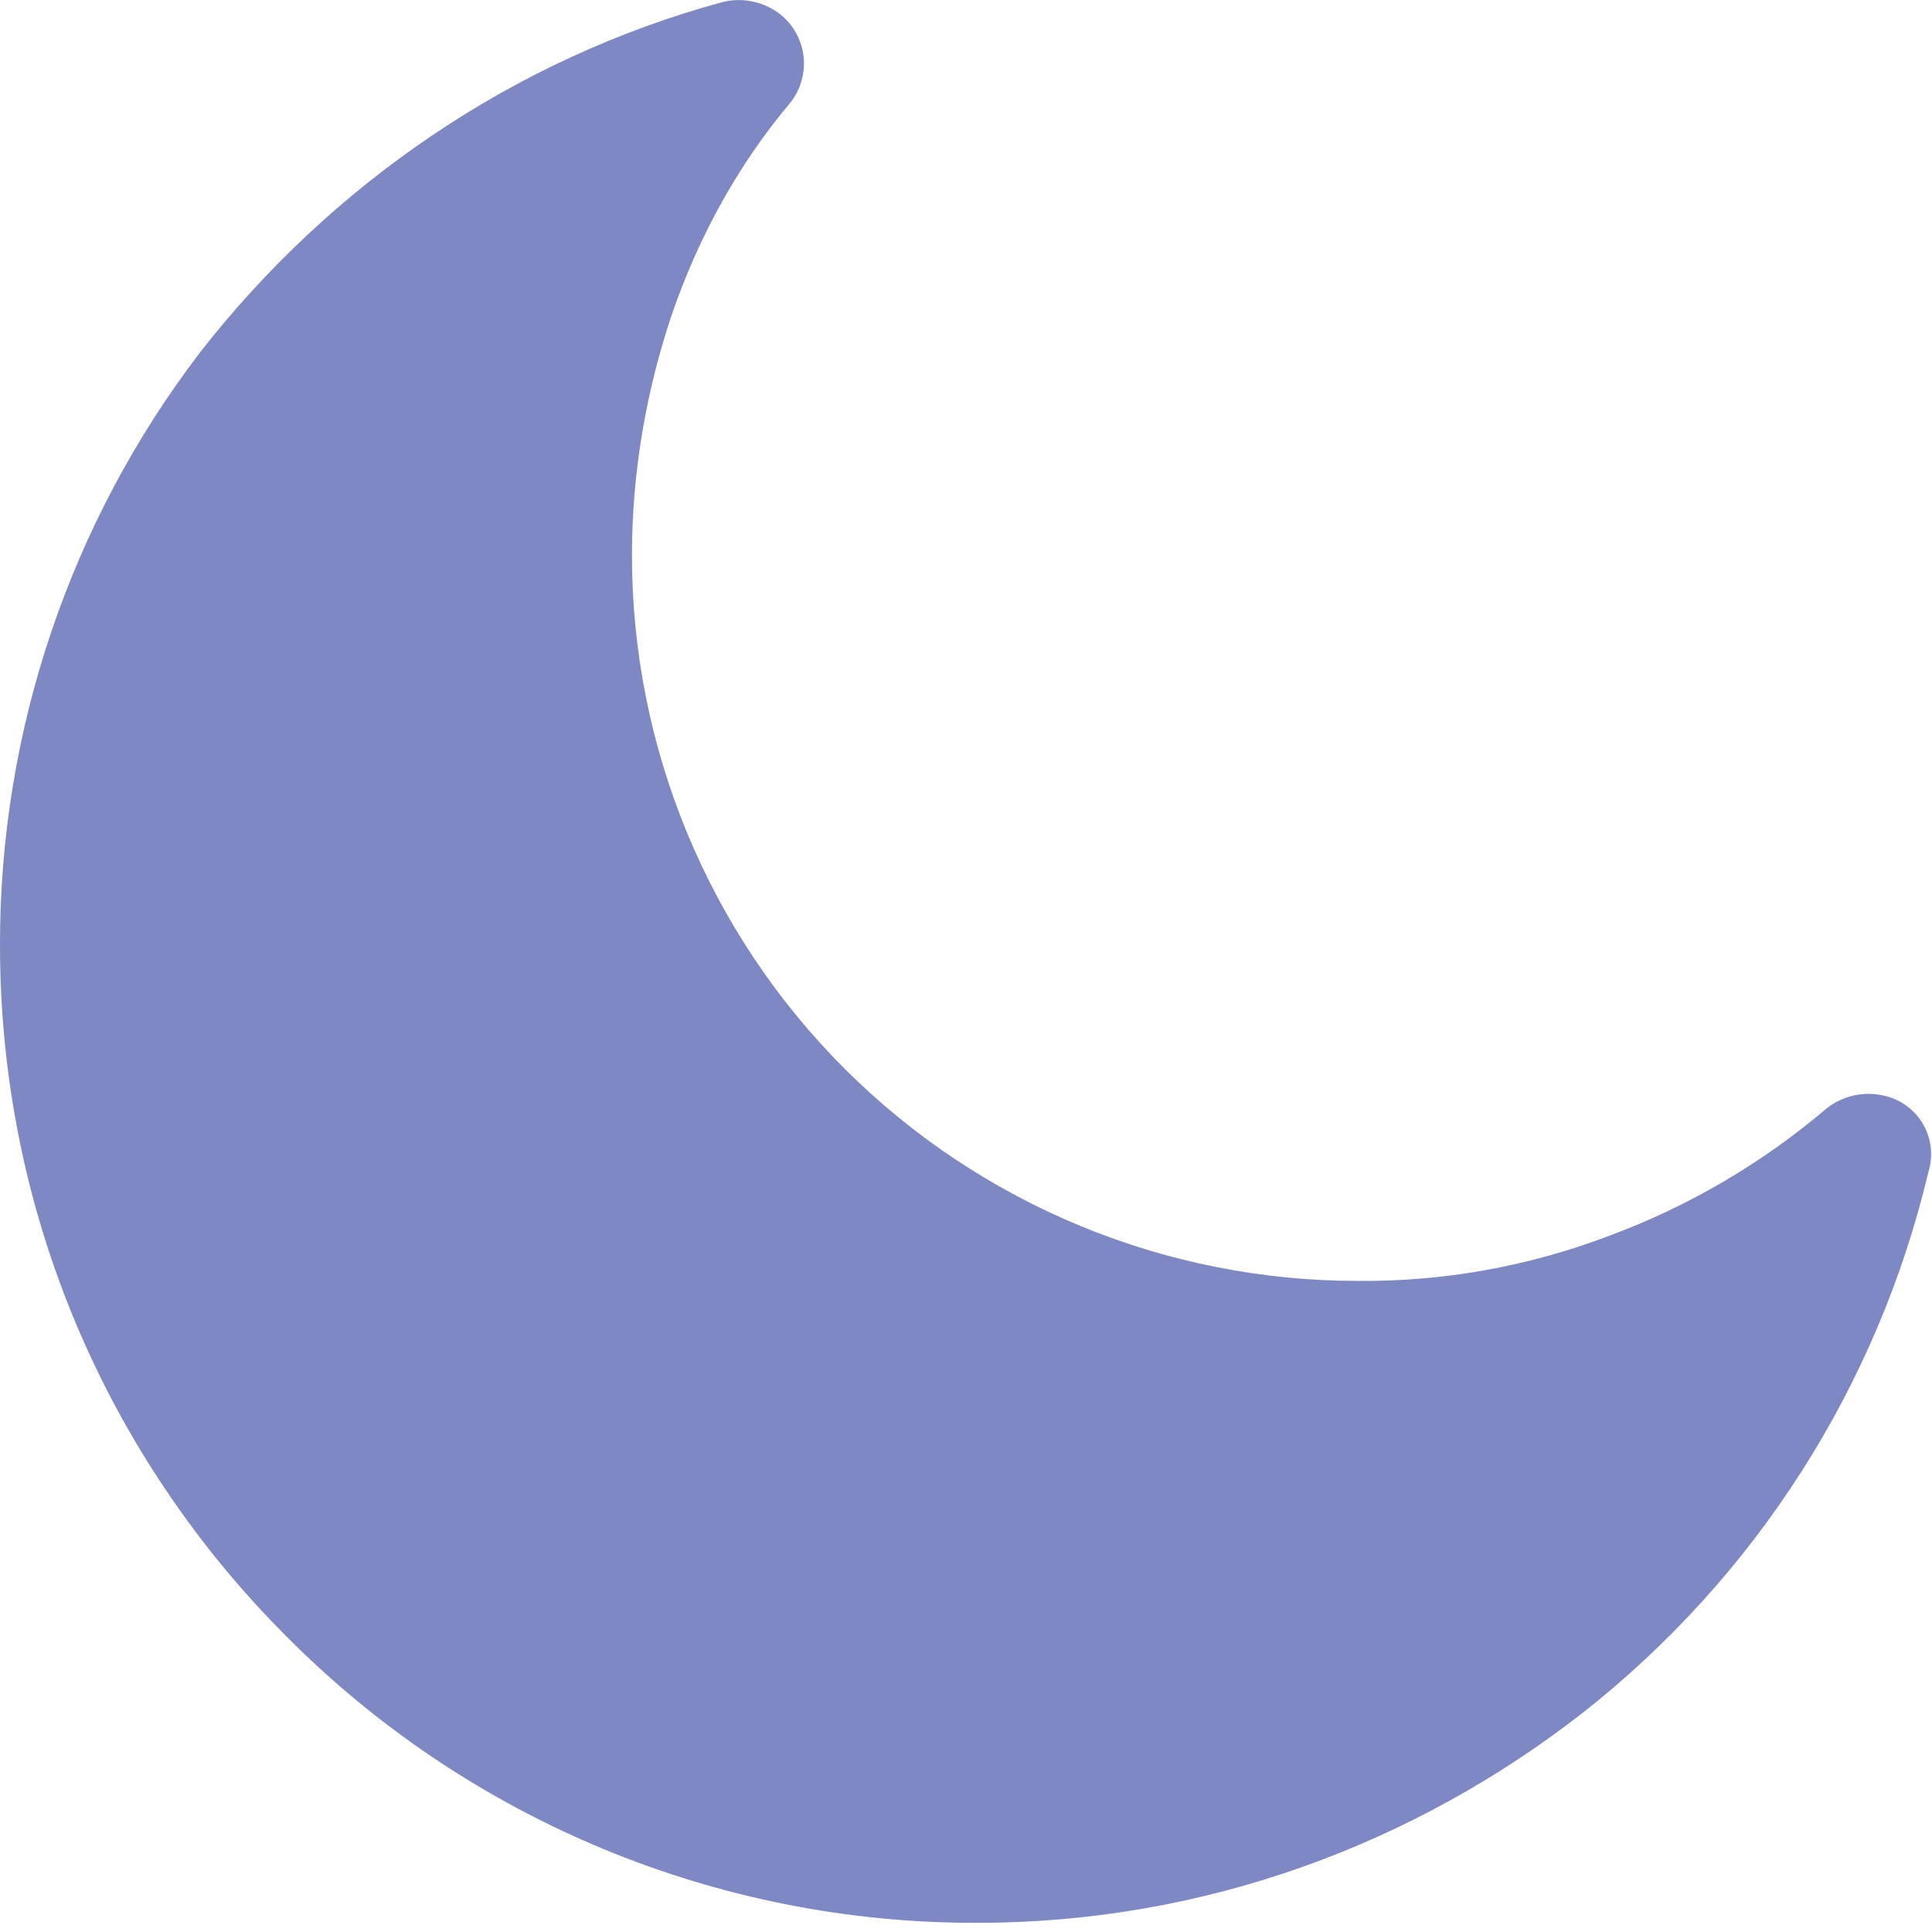
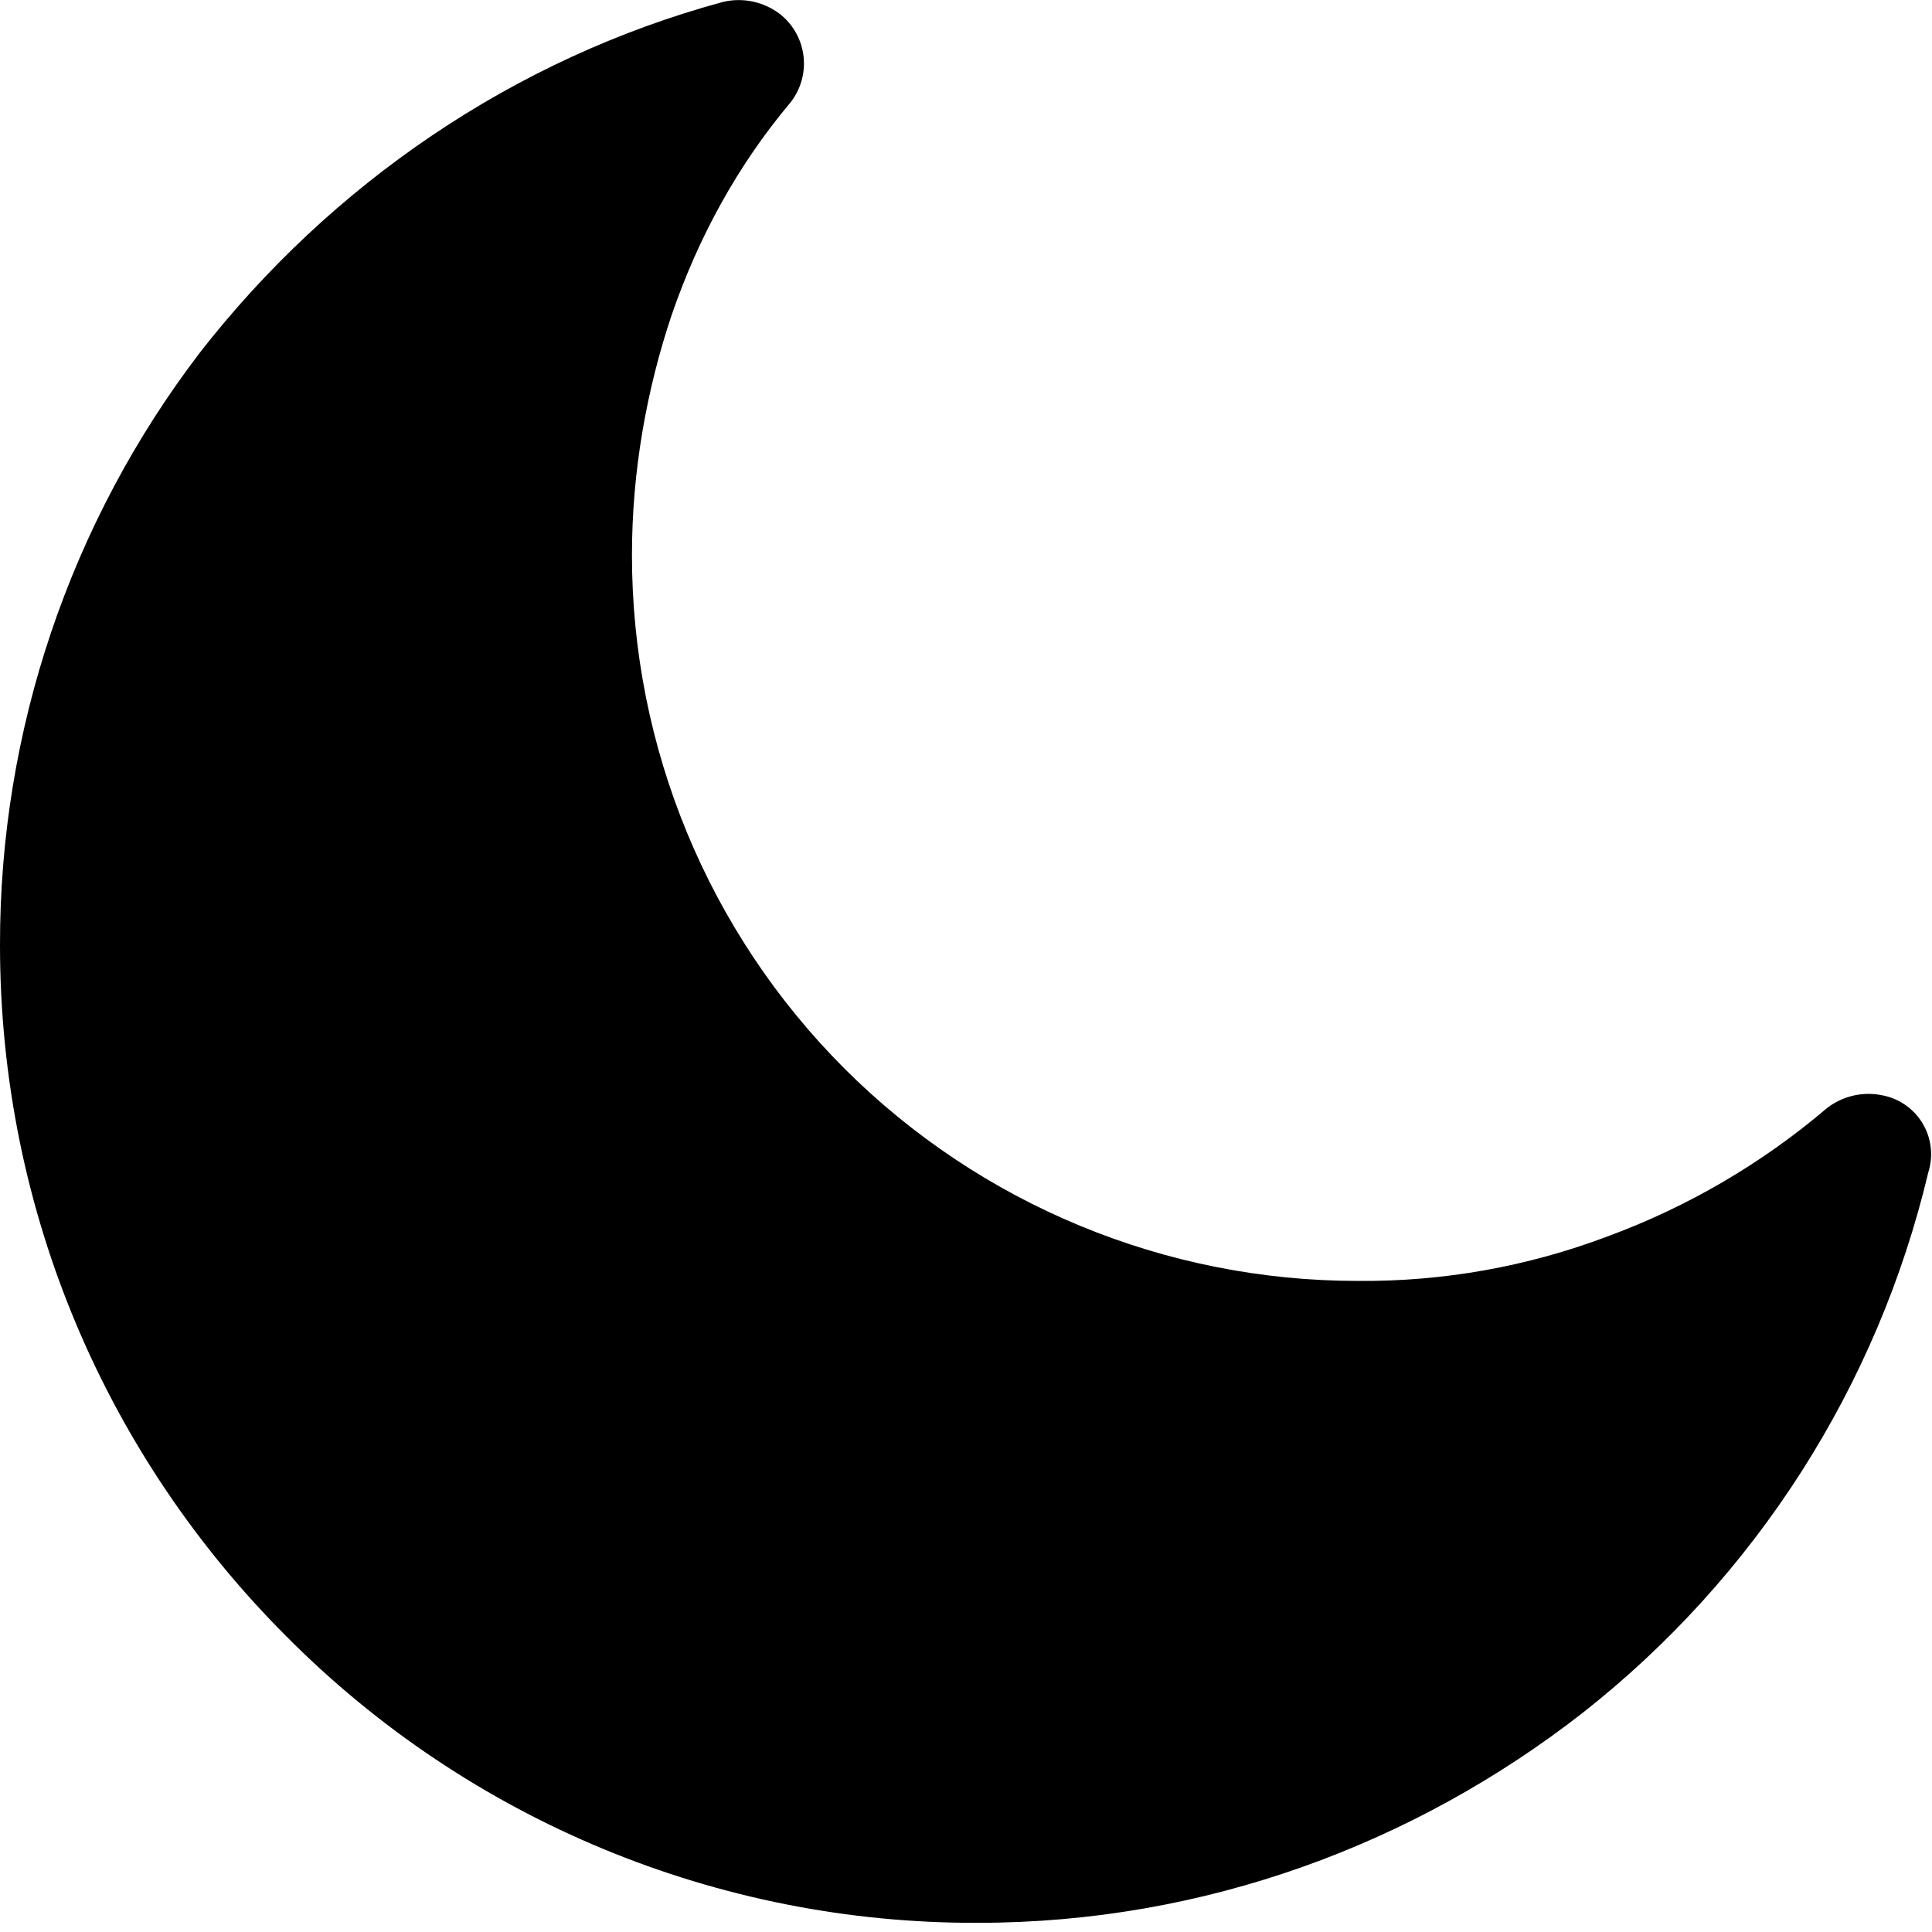
<svg xmlns="http://www.w3.org/2000/svg" width="20" height="20" viewBox="0 0 20 20">
-   <path d="M19.502 11.342a.703.703 0 00-.588.128 7.499 7.499 0 01-2.275 1.33 7.123 7.123 0 01-2.581.46A7.516 7.516 0 018.74 11.06a7.516 7.516 0 01-2.198-5.316c0-.87.153-1.713.41-2.48.28-.817.69-1.559 1.226-2.197a.652.652 0 00-.102-.92.703.703 0 00-.588-.128C5.316.607 3.425 1.91 2.07 3.649A10.082 10.082 0 000 9.783C0 12.57 1.125 15.1 2.965 16.94a10.04 10.04 0 007.156 2.965c2.352 0 4.524-.818 6.262-2.173a10.078 10.078 0 003.579-5.597.62.62 0 00-.46-.793z" fill="#7E88C3" fill-rule="nonzero" />
+   <path d="M19.502 11.342a.703.703 0 00-.588.128 7.499 7.499 0 01-2.275 1.33 7.123 7.123 0 01-2.581.46A7.516 7.516 0 018.74 11.06a7.516 7.516 0 01-2.198-5.316c0-.87.153-1.713.41-2.48.28-.817.69-1.559 1.226-2.197a.652.652 0 00-.102-.92.703.703 0 00-.588-.128C5.316.607 3.425 1.91 2.07 3.649A10.082 10.082 0 000 9.783C0 12.57 1.125 15.1 2.965 16.94a10.04 10.04 0 007.156 2.965c2.352 0 4.524-.818 6.262-2.173a10.078 10.078 0 003.579-5.597.62.62 0 00-.46-.793z" fill="currentColor" fill-rule="nonzero" />
</svg>
